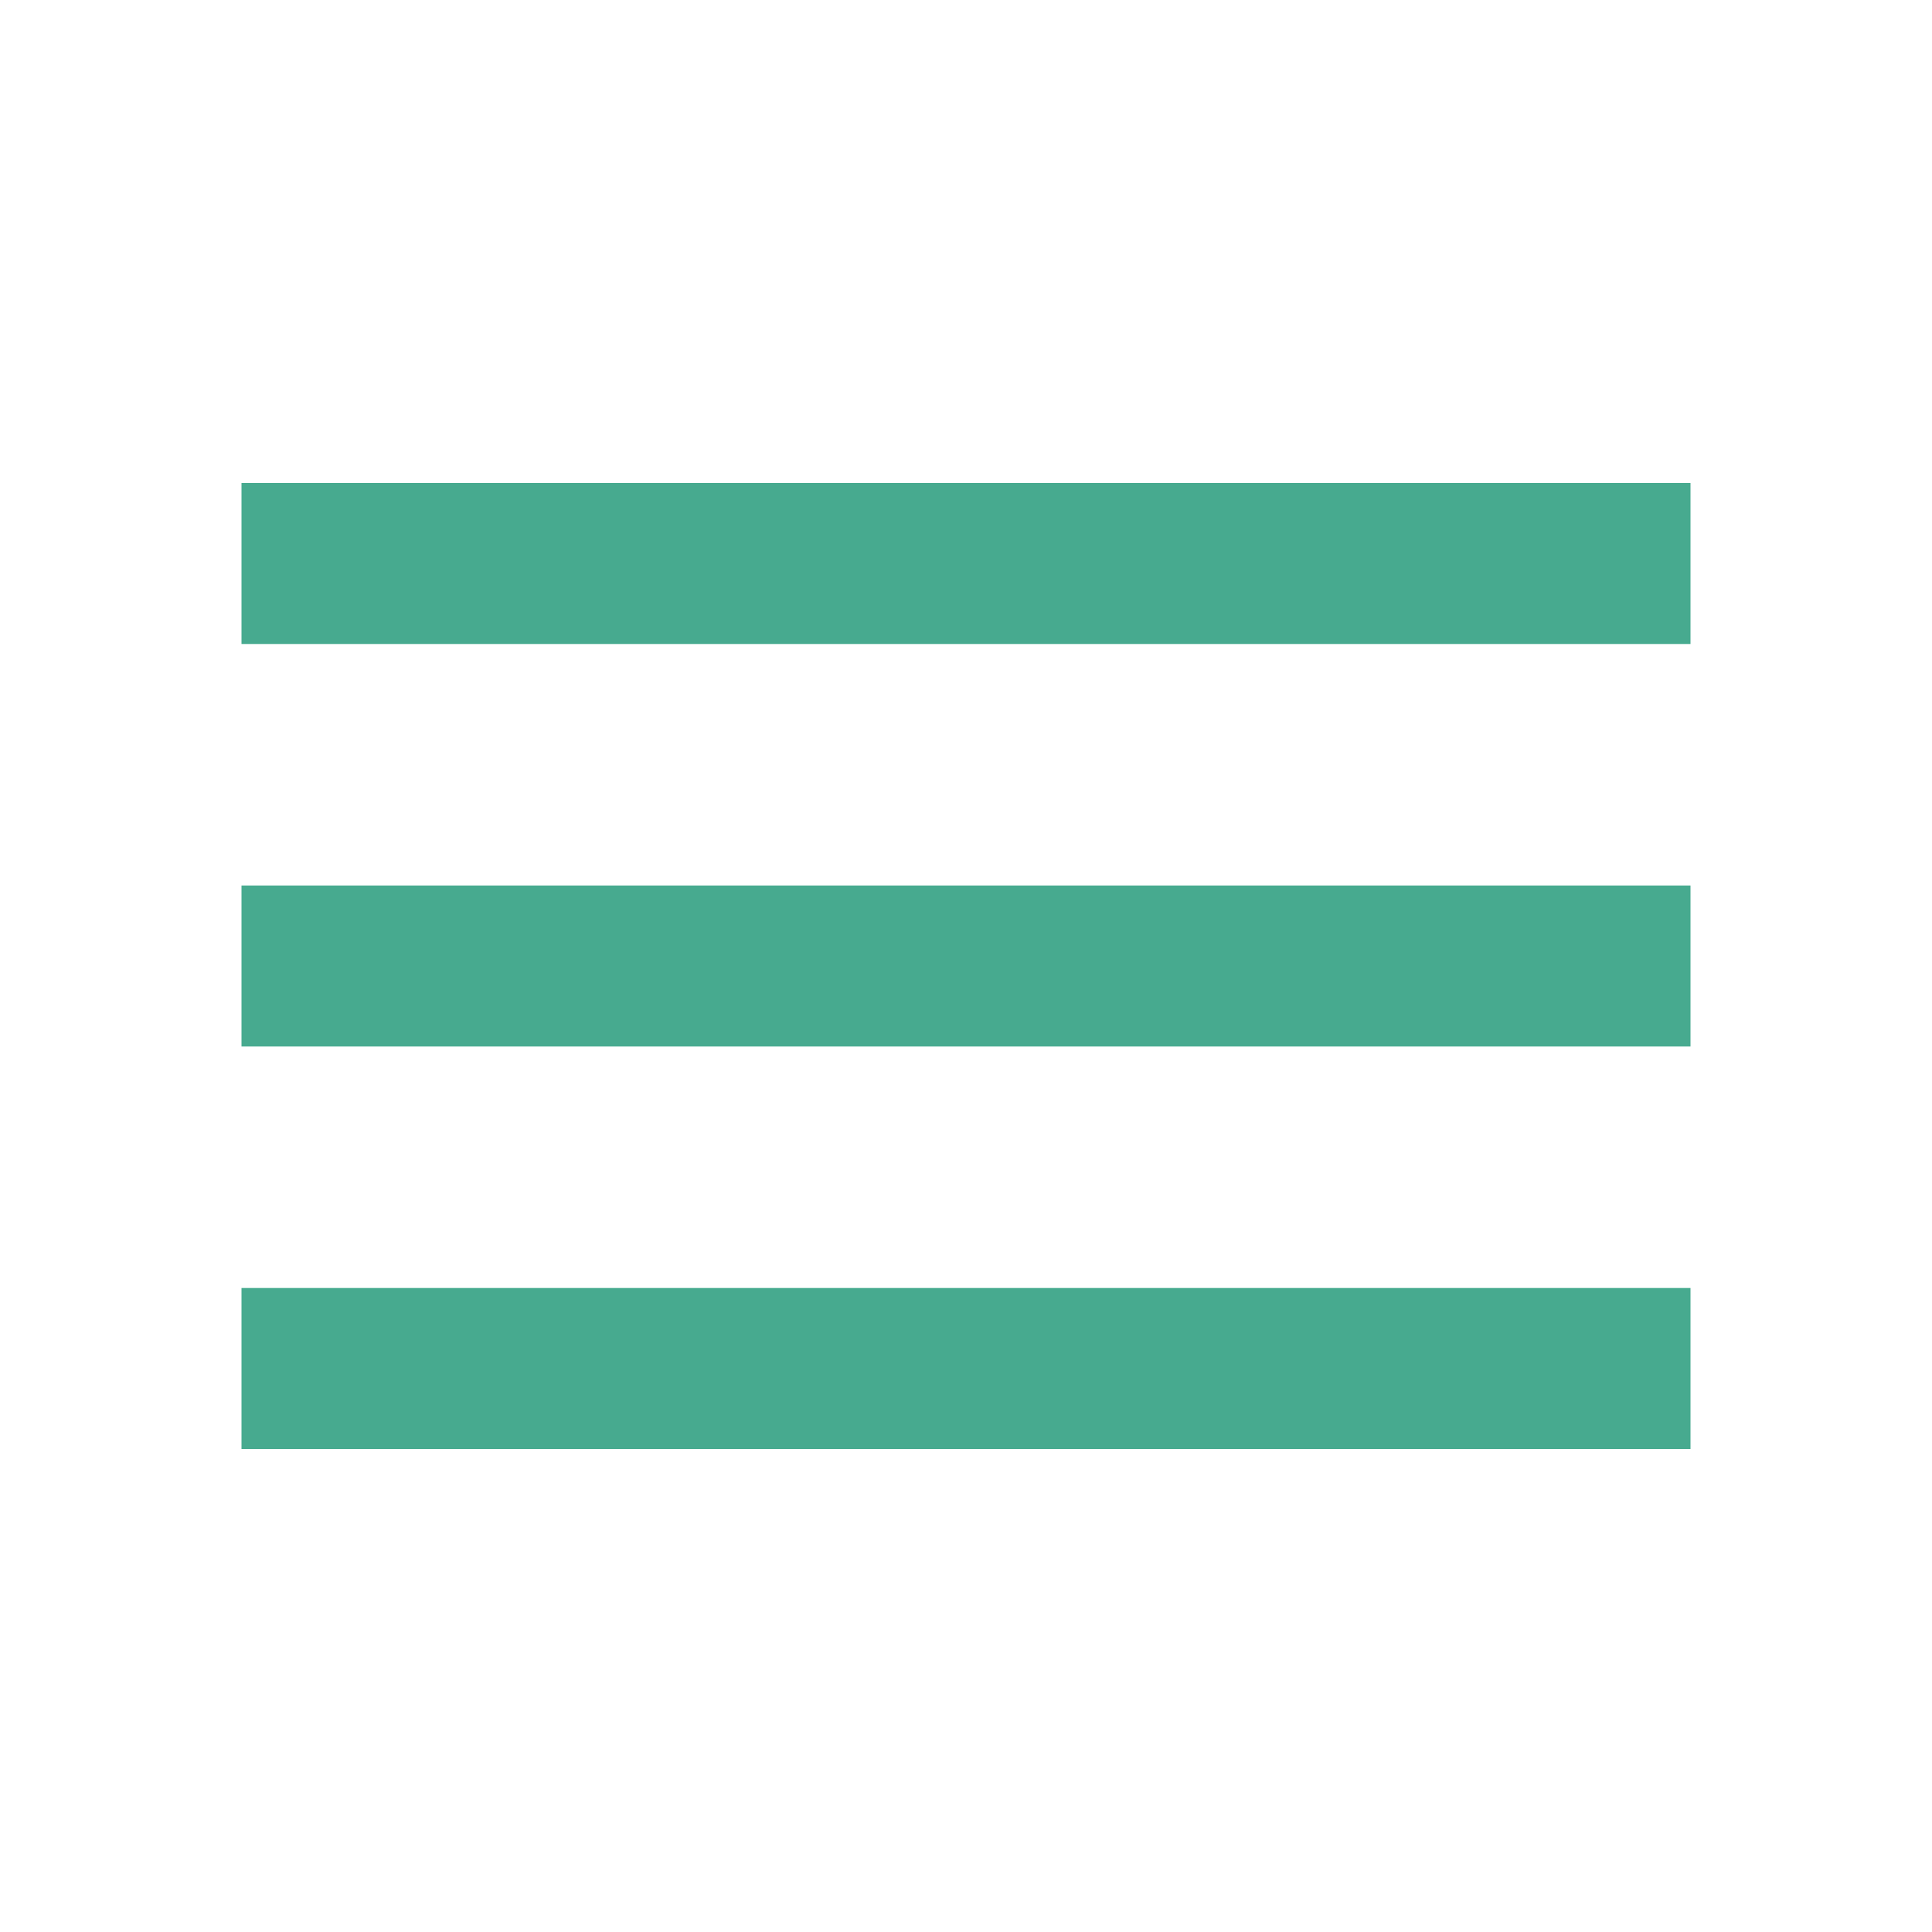
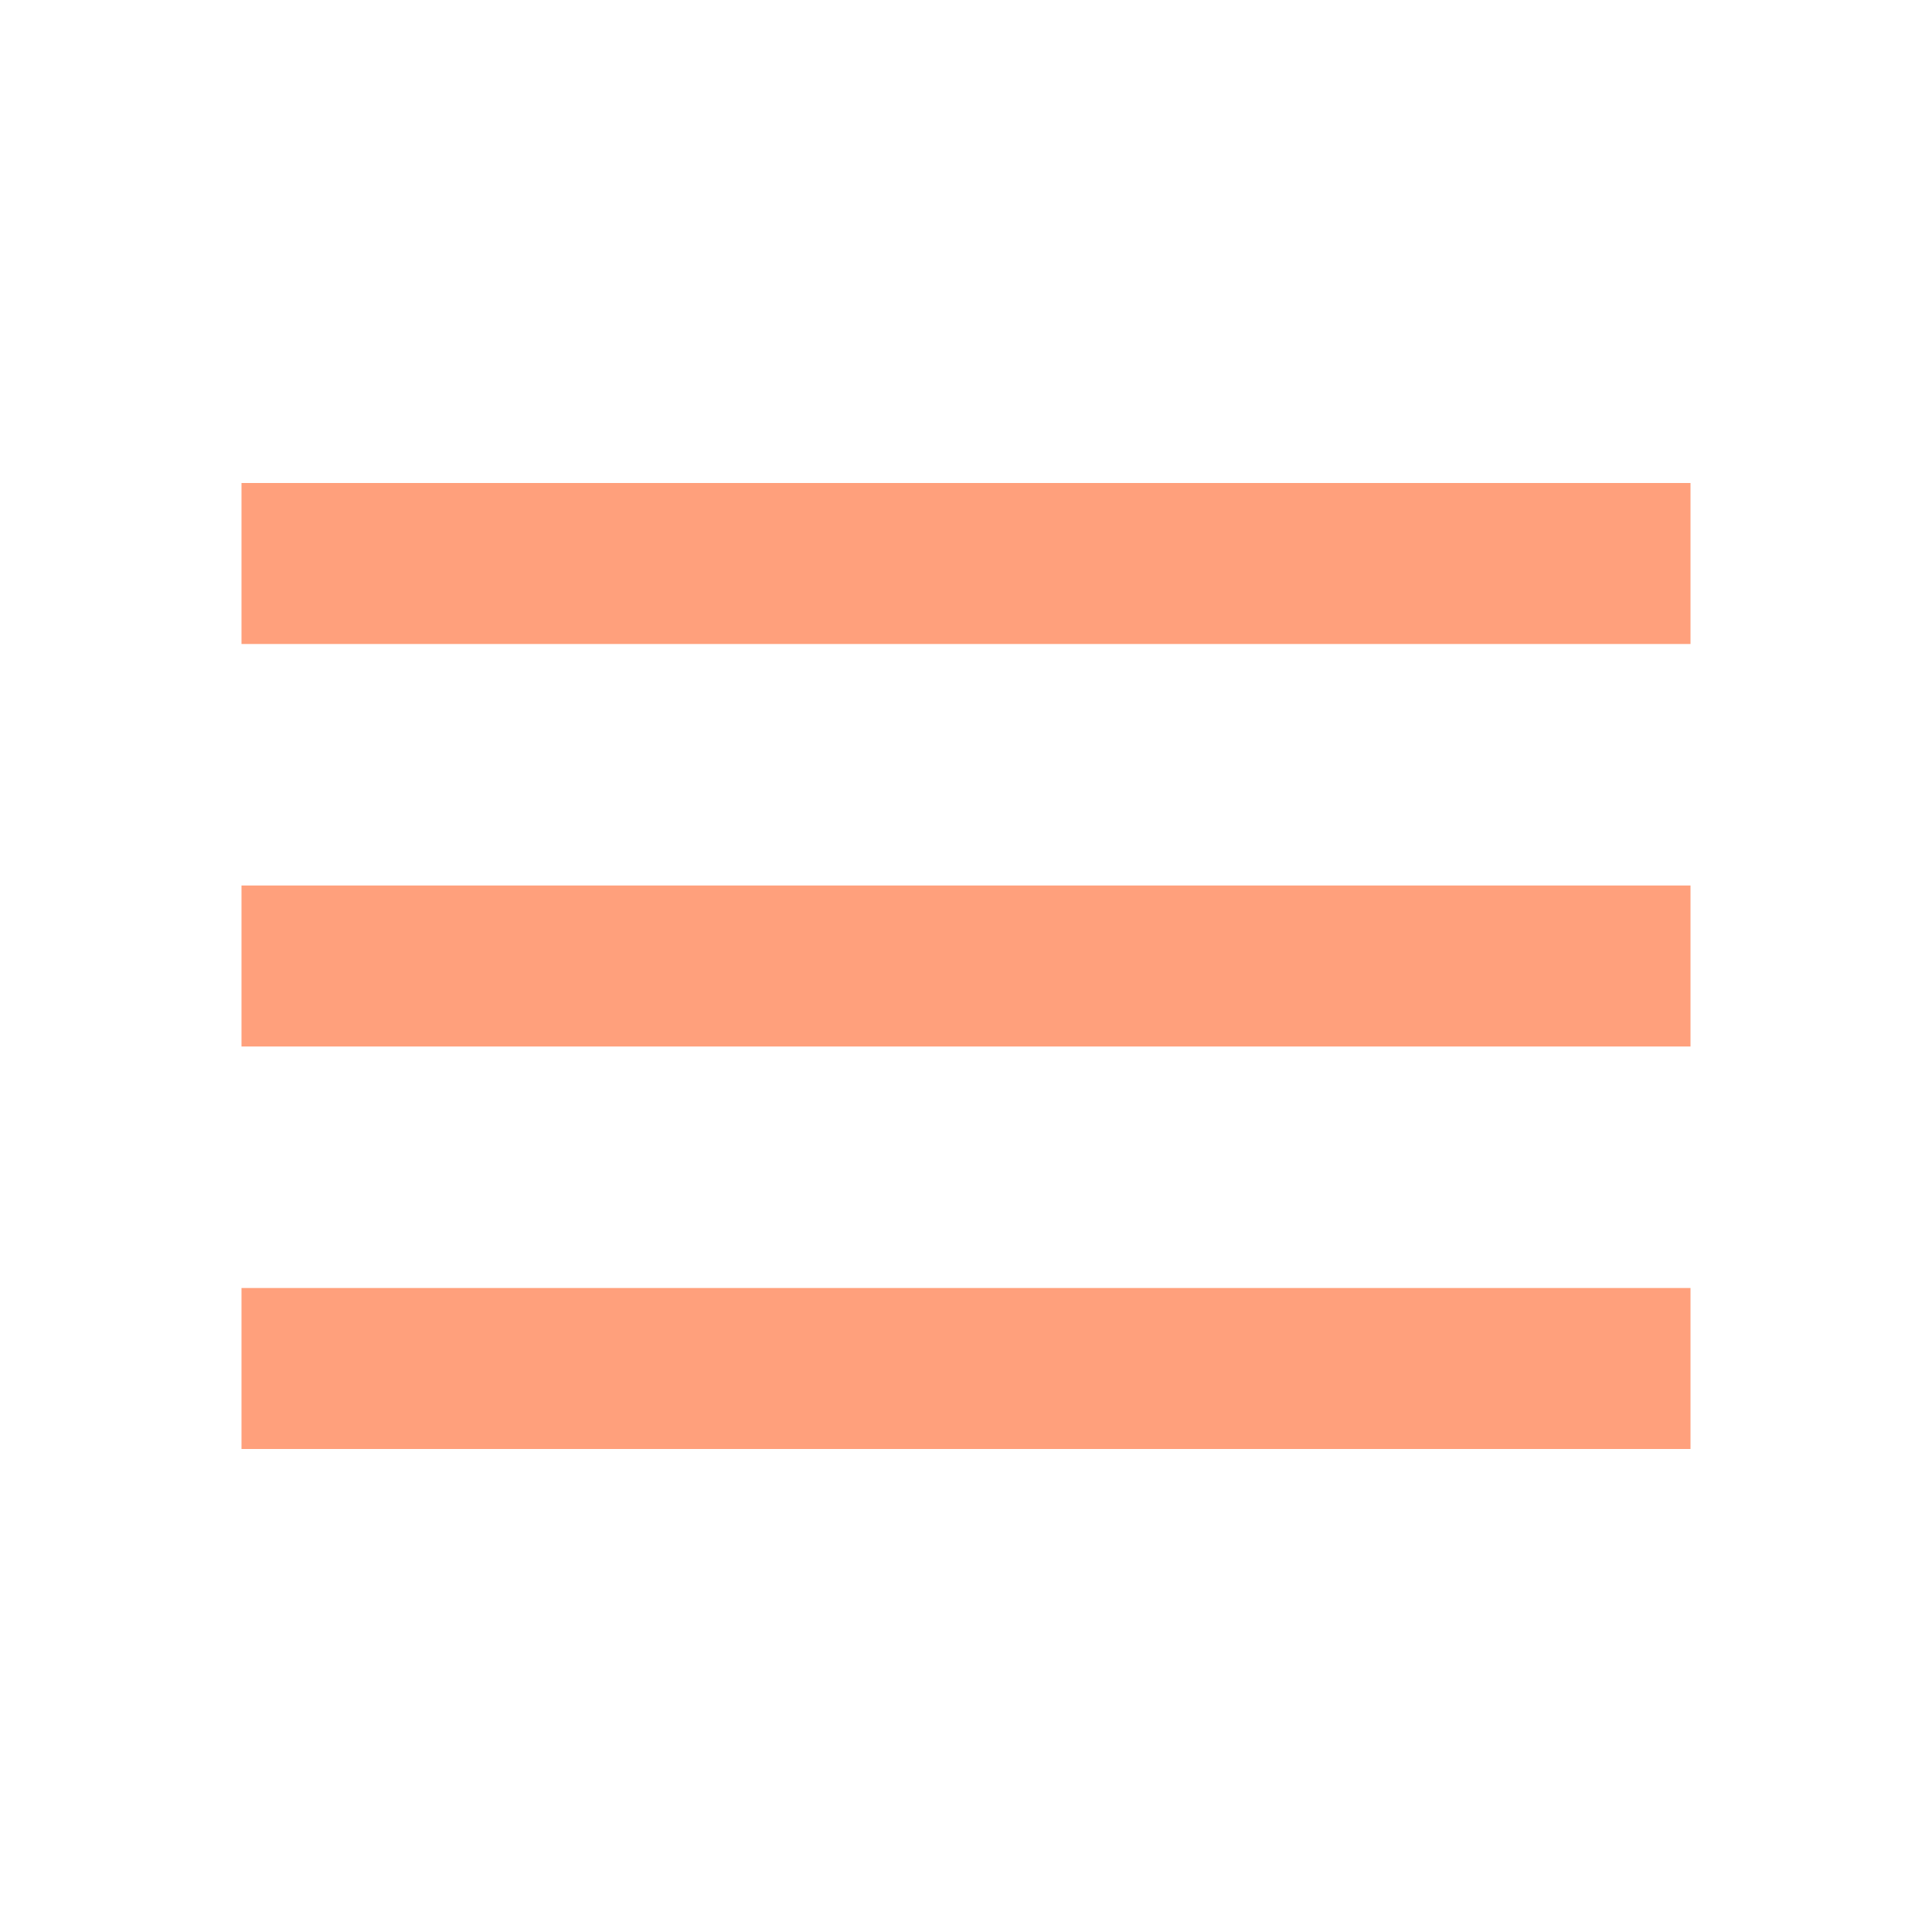
- <svg xmlns="http://www.w3.org/2000/svg" height="24px" viewBox="0 0 24 24" width="24px" fill="#47aa8f">
+ <svg xmlns="http://www.w3.org/2000/svg" height="24px" viewBox="0 0 24 24" width="24px" fill="#ffa07c">
  <path d="M0 0h24v24H0z" fill="none" />
  <path d="M3 18h18v-2H3v2zm0-5h18v-2H3v2zm0-7v2h18V6H3z" />
</svg>
